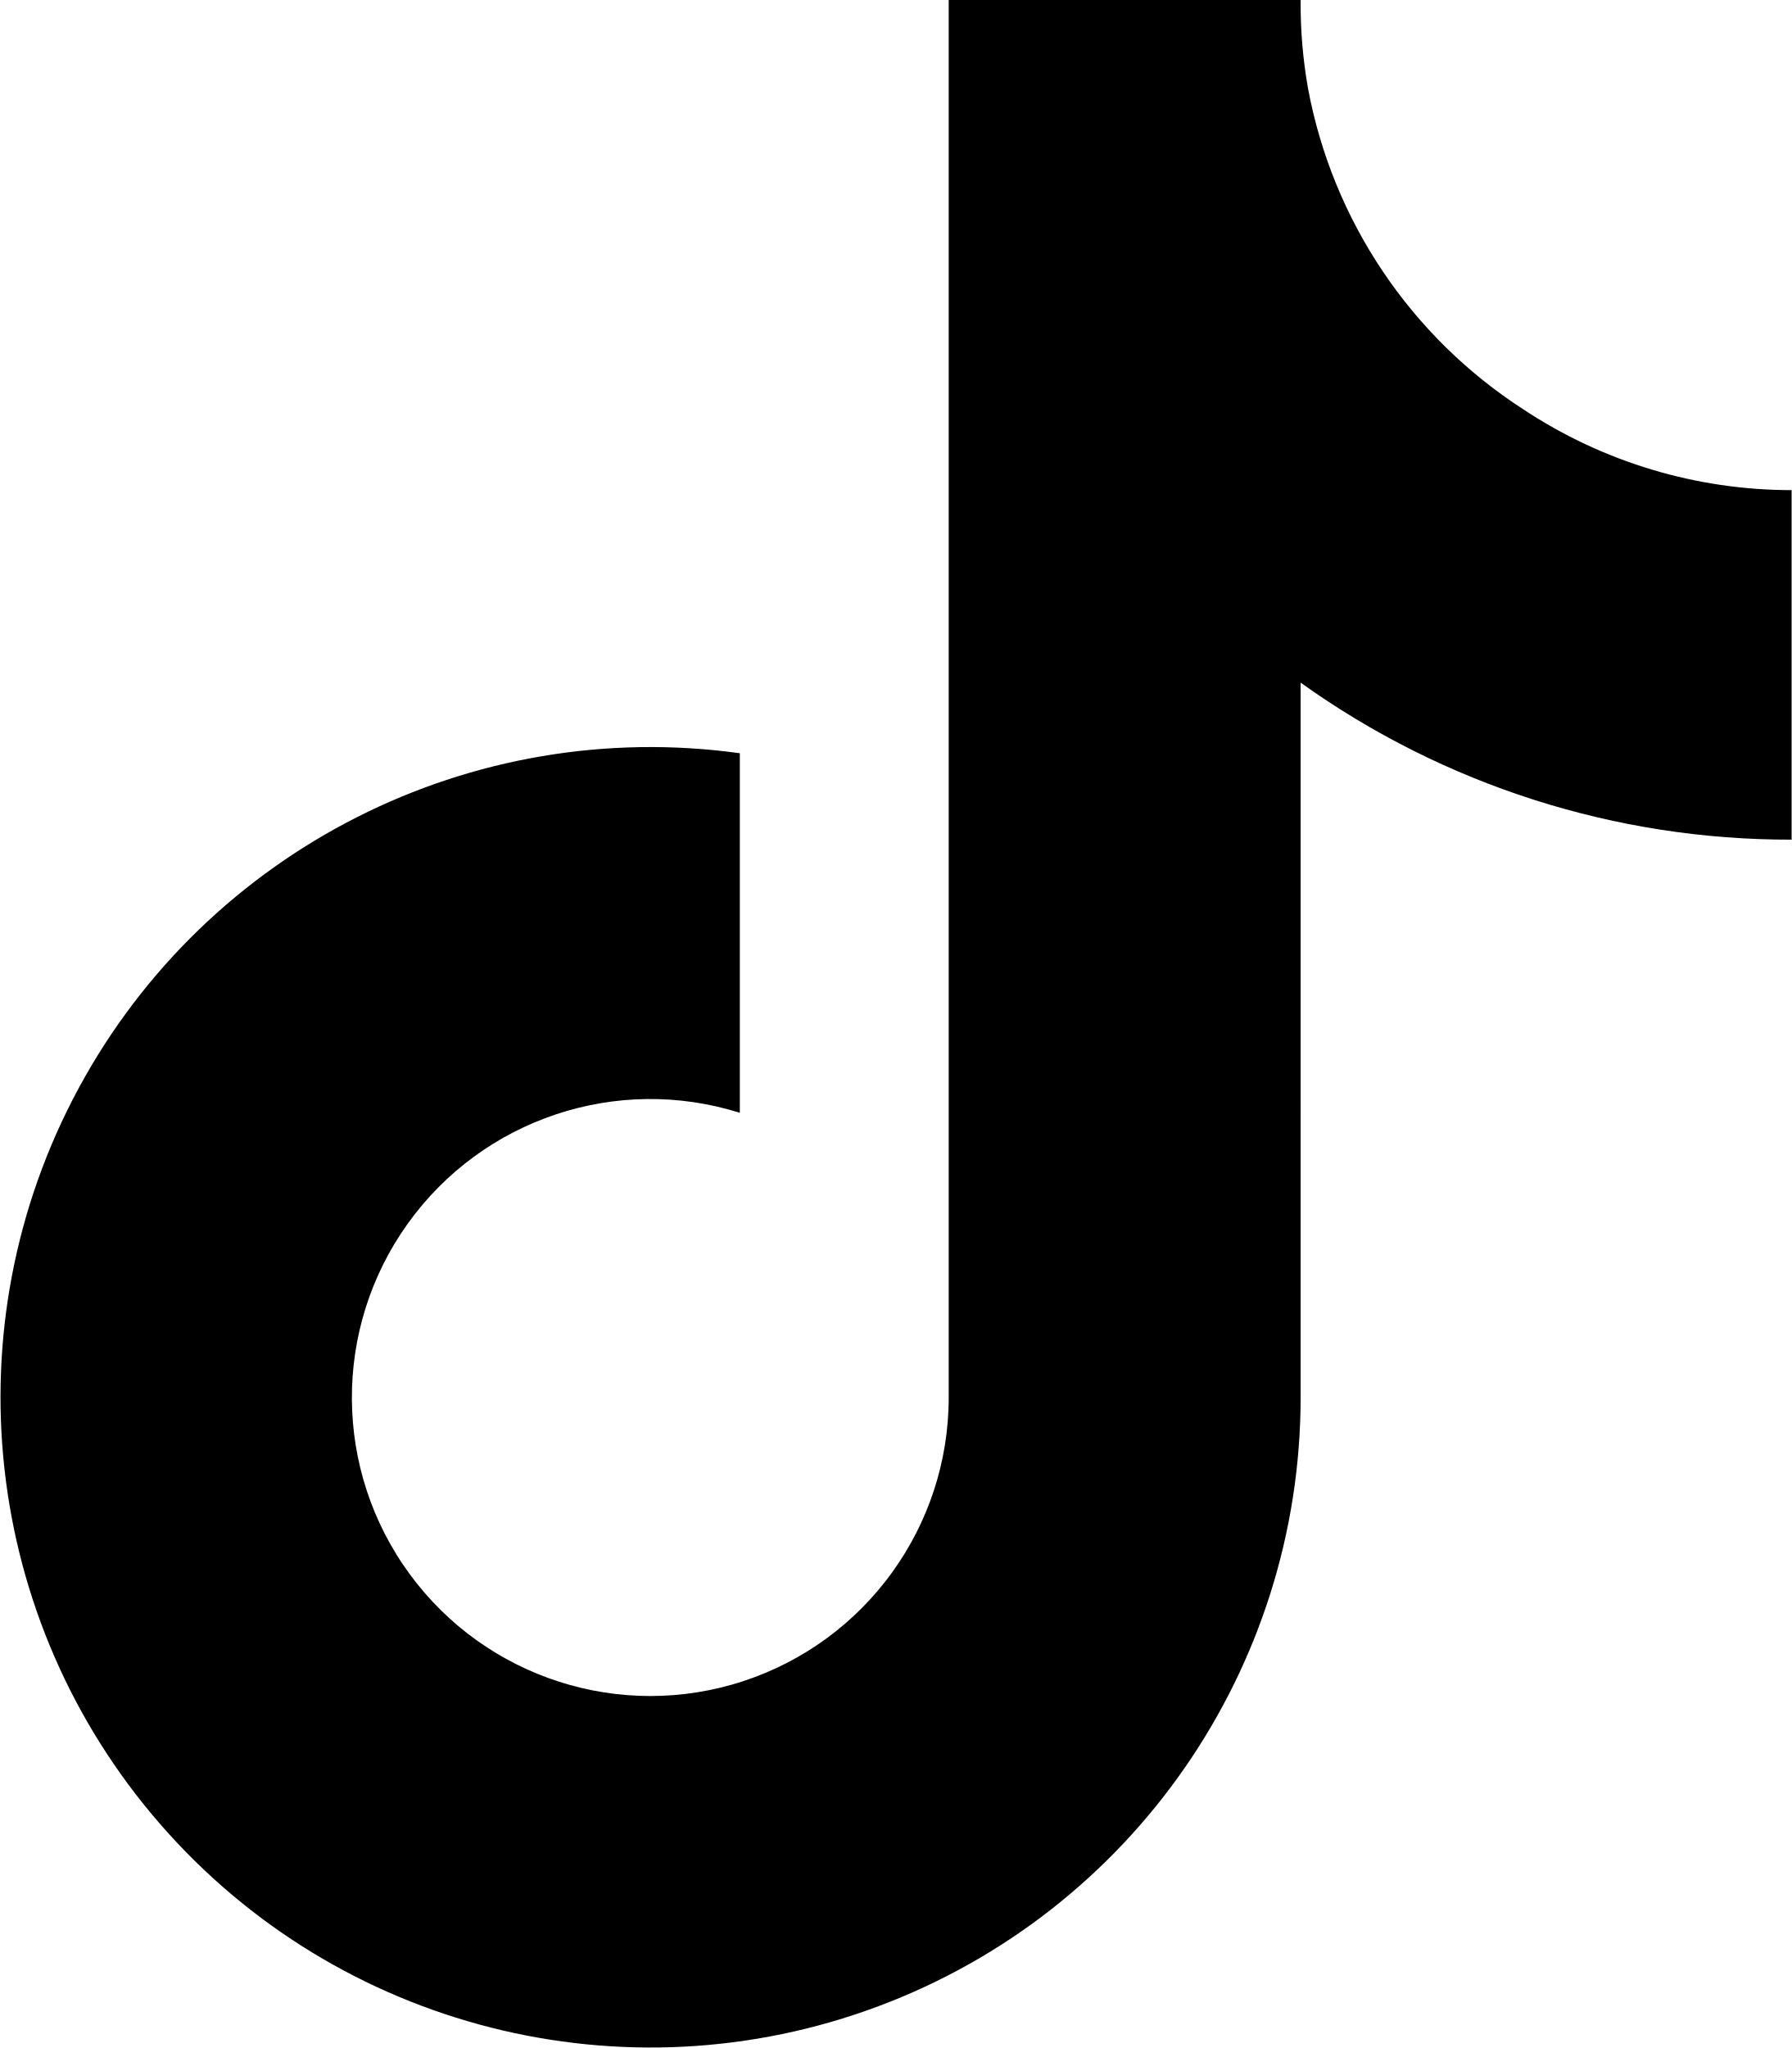
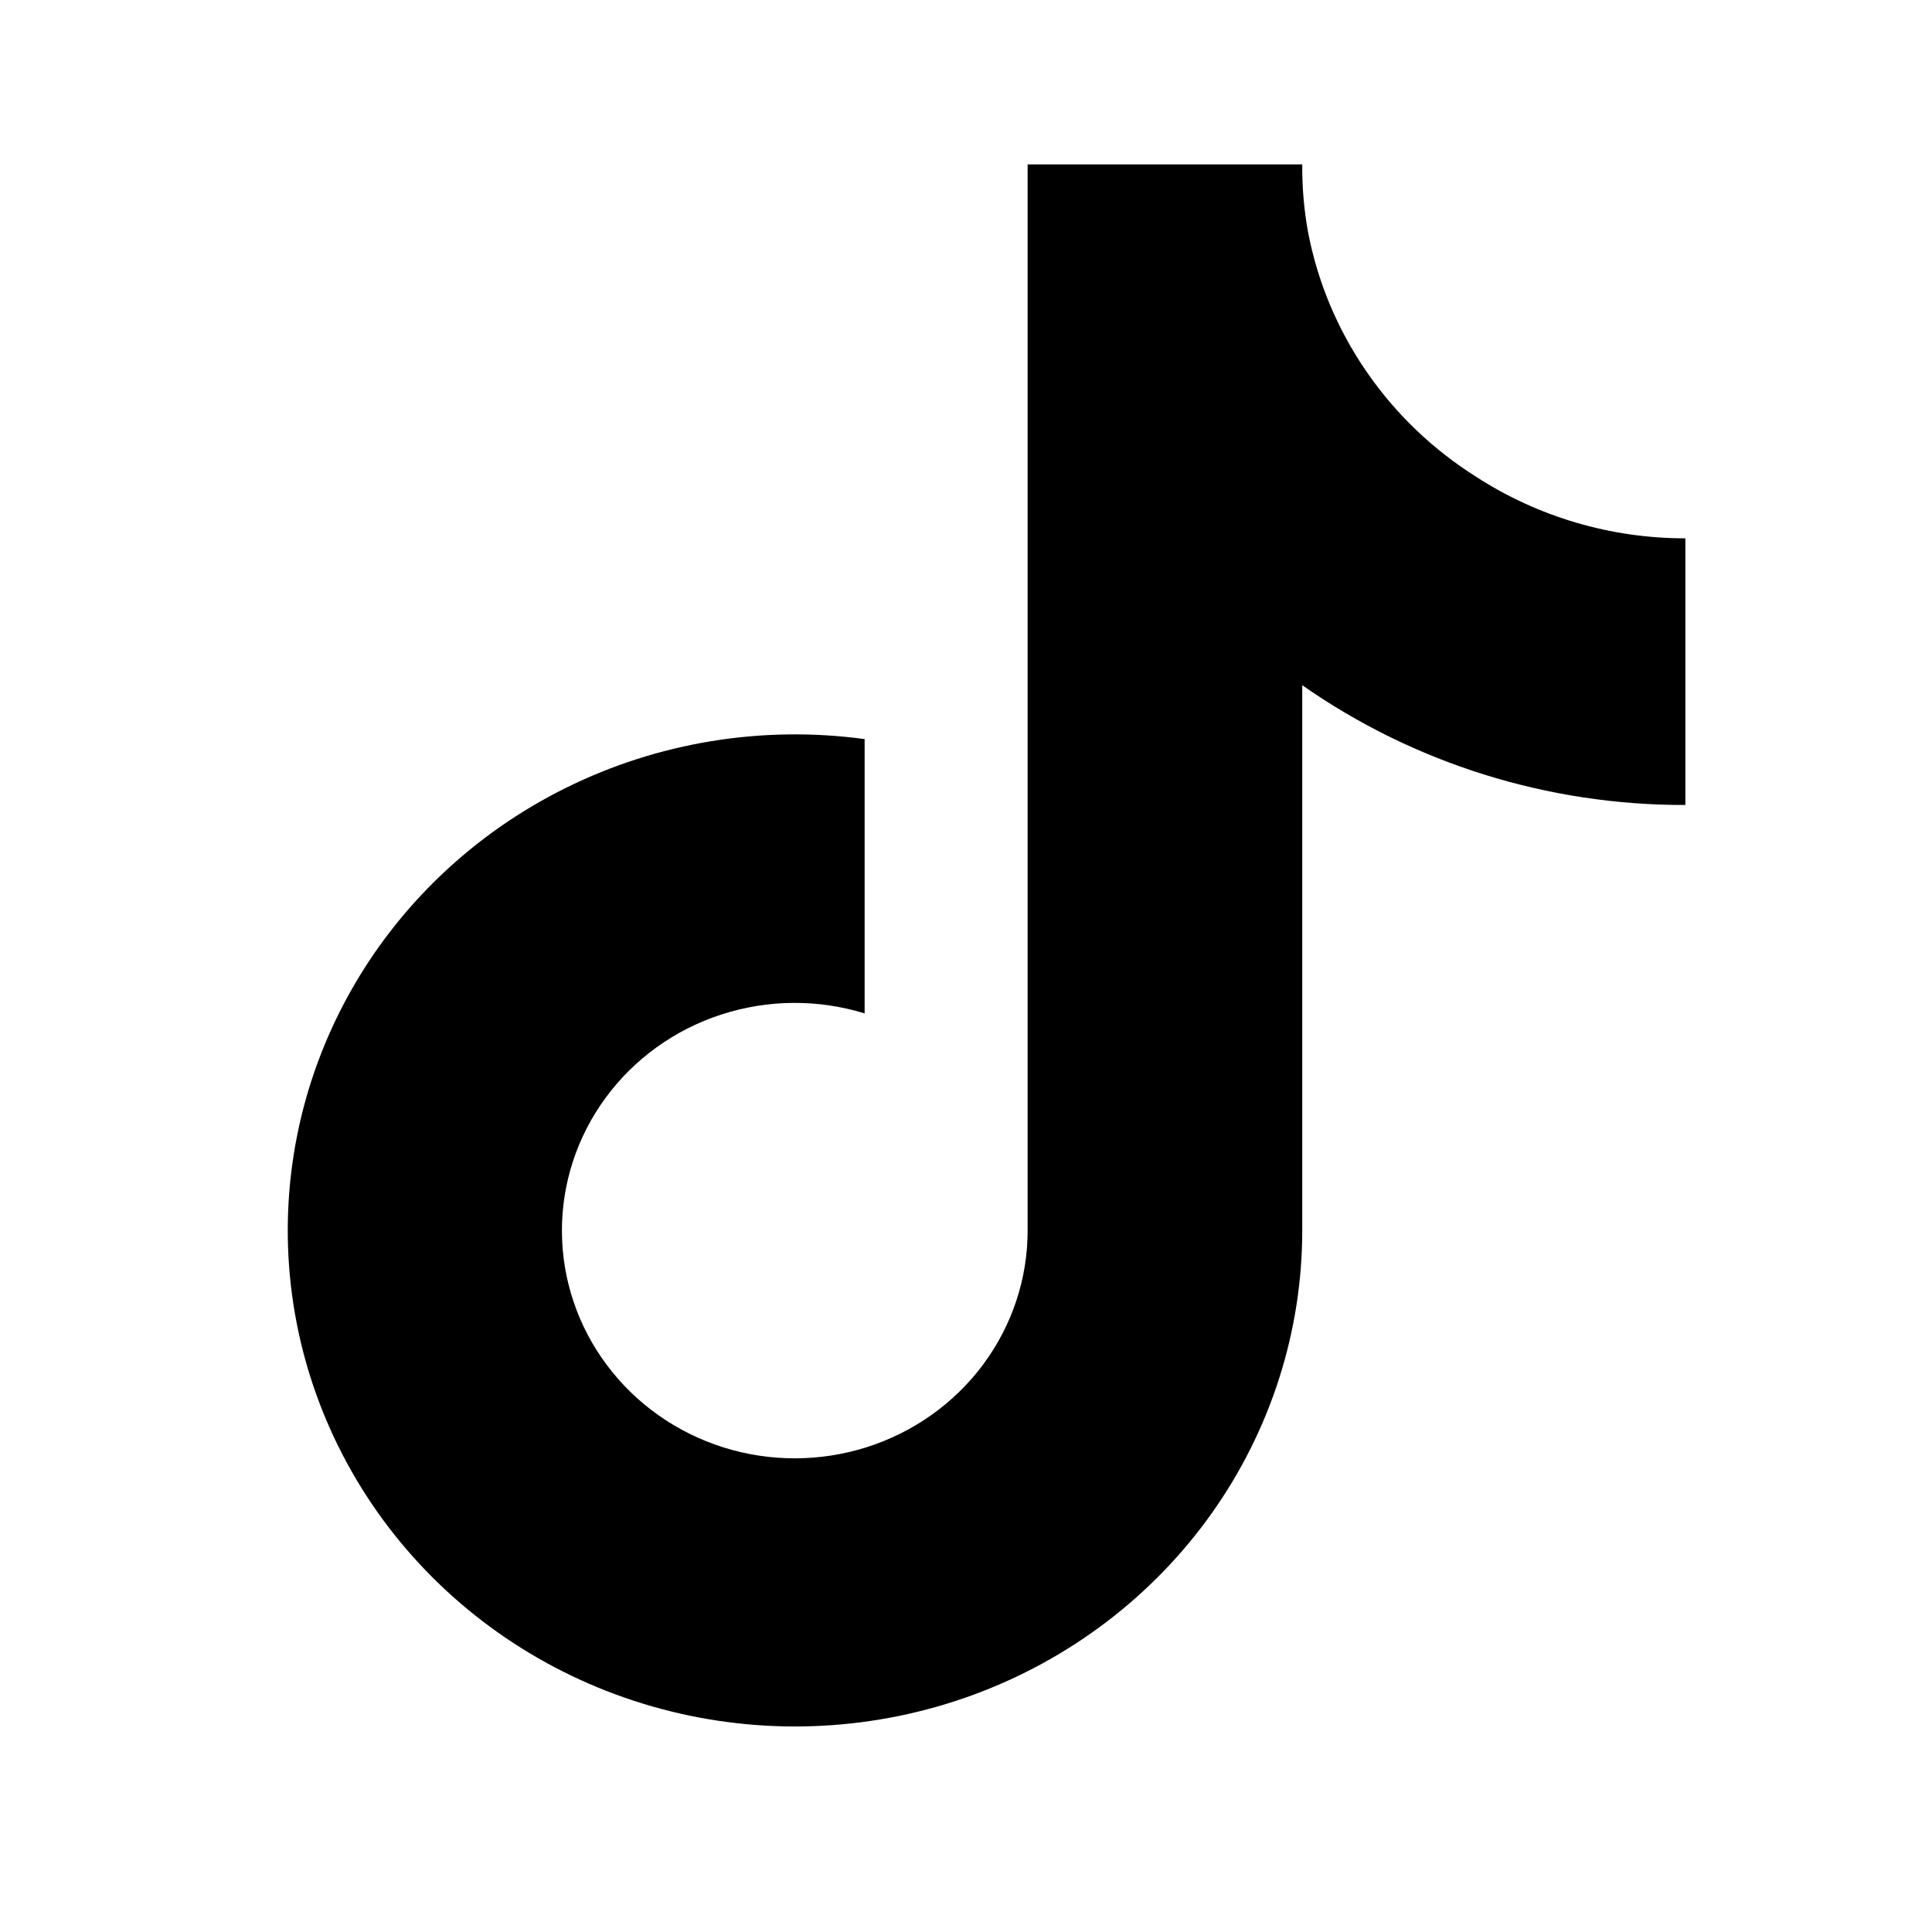
- <svg xmlns="http://www.w3.org/2000/svg" viewBox="0 0 448 512">
-   <path d="M448,209.91a210.06,210.06,0,0,1-122.77-39.25V349.38A162.55,162.55,0,1,1,185,188.31V278.2a74.62,74.62,0,1,0,52.23,71.18V0l88,0a121.18,121.18,0,0,0,1.86,22.17h0A122.18,122.18,0,0,0,381,102.39a121.43,121.43,0,0,0,67,20.14Z" />
+ <svg xmlns="http://www.w3.org/2000/svg" width="47" height="47" viewBox="0 0 47 47" fill="none">
+   <path d="M41 19.583C37.658 19.591 34.398 18.572 31.68 16.669V29.937C31.679 32.394 30.911 34.793 29.479 36.812C28.046 38.831 26.017 40.374 23.664 41.235C21.31 42.096 18.744 42.234 16.308 41.63C13.872 41.026 11.683 39.71 10.033 37.856C8.383 36.003 7.351 33.701 7.075 31.259C6.799 28.816 7.292 26.35 8.488 24.189C9.684 22.028 11.526 20.275 13.768 19.166C16.01 18.056 18.545 17.642 21.034 17.98V24.653C19.895 24.302 18.672 24.313 17.54 24.683C16.407 25.053 15.423 25.763 14.728 26.713C14.033 27.662 13.663 28.802 13.67 29.97C13.677 31.137 14.061 32.273 14.768 33.214C15.474 34.156 16.466 34.855 17.603 35.212C18.74 35.569 19.963 35.565 21.098 35.202C22.233 34.838 23.221 34.133 23.922 33.188C24.622 32.242 25 31.105 24.999 29.937V4H31.68C31.675 4.552 31.723 5.103 31.821 5.646C32.053 6.859 32.536 8.012 33.24 9.036C33.943 10.06 34.853 10.933 35.914 11.601C37.422 12.577 39.191 13.097 41 13.096V19.583Z" fill="black" />
</svg>
